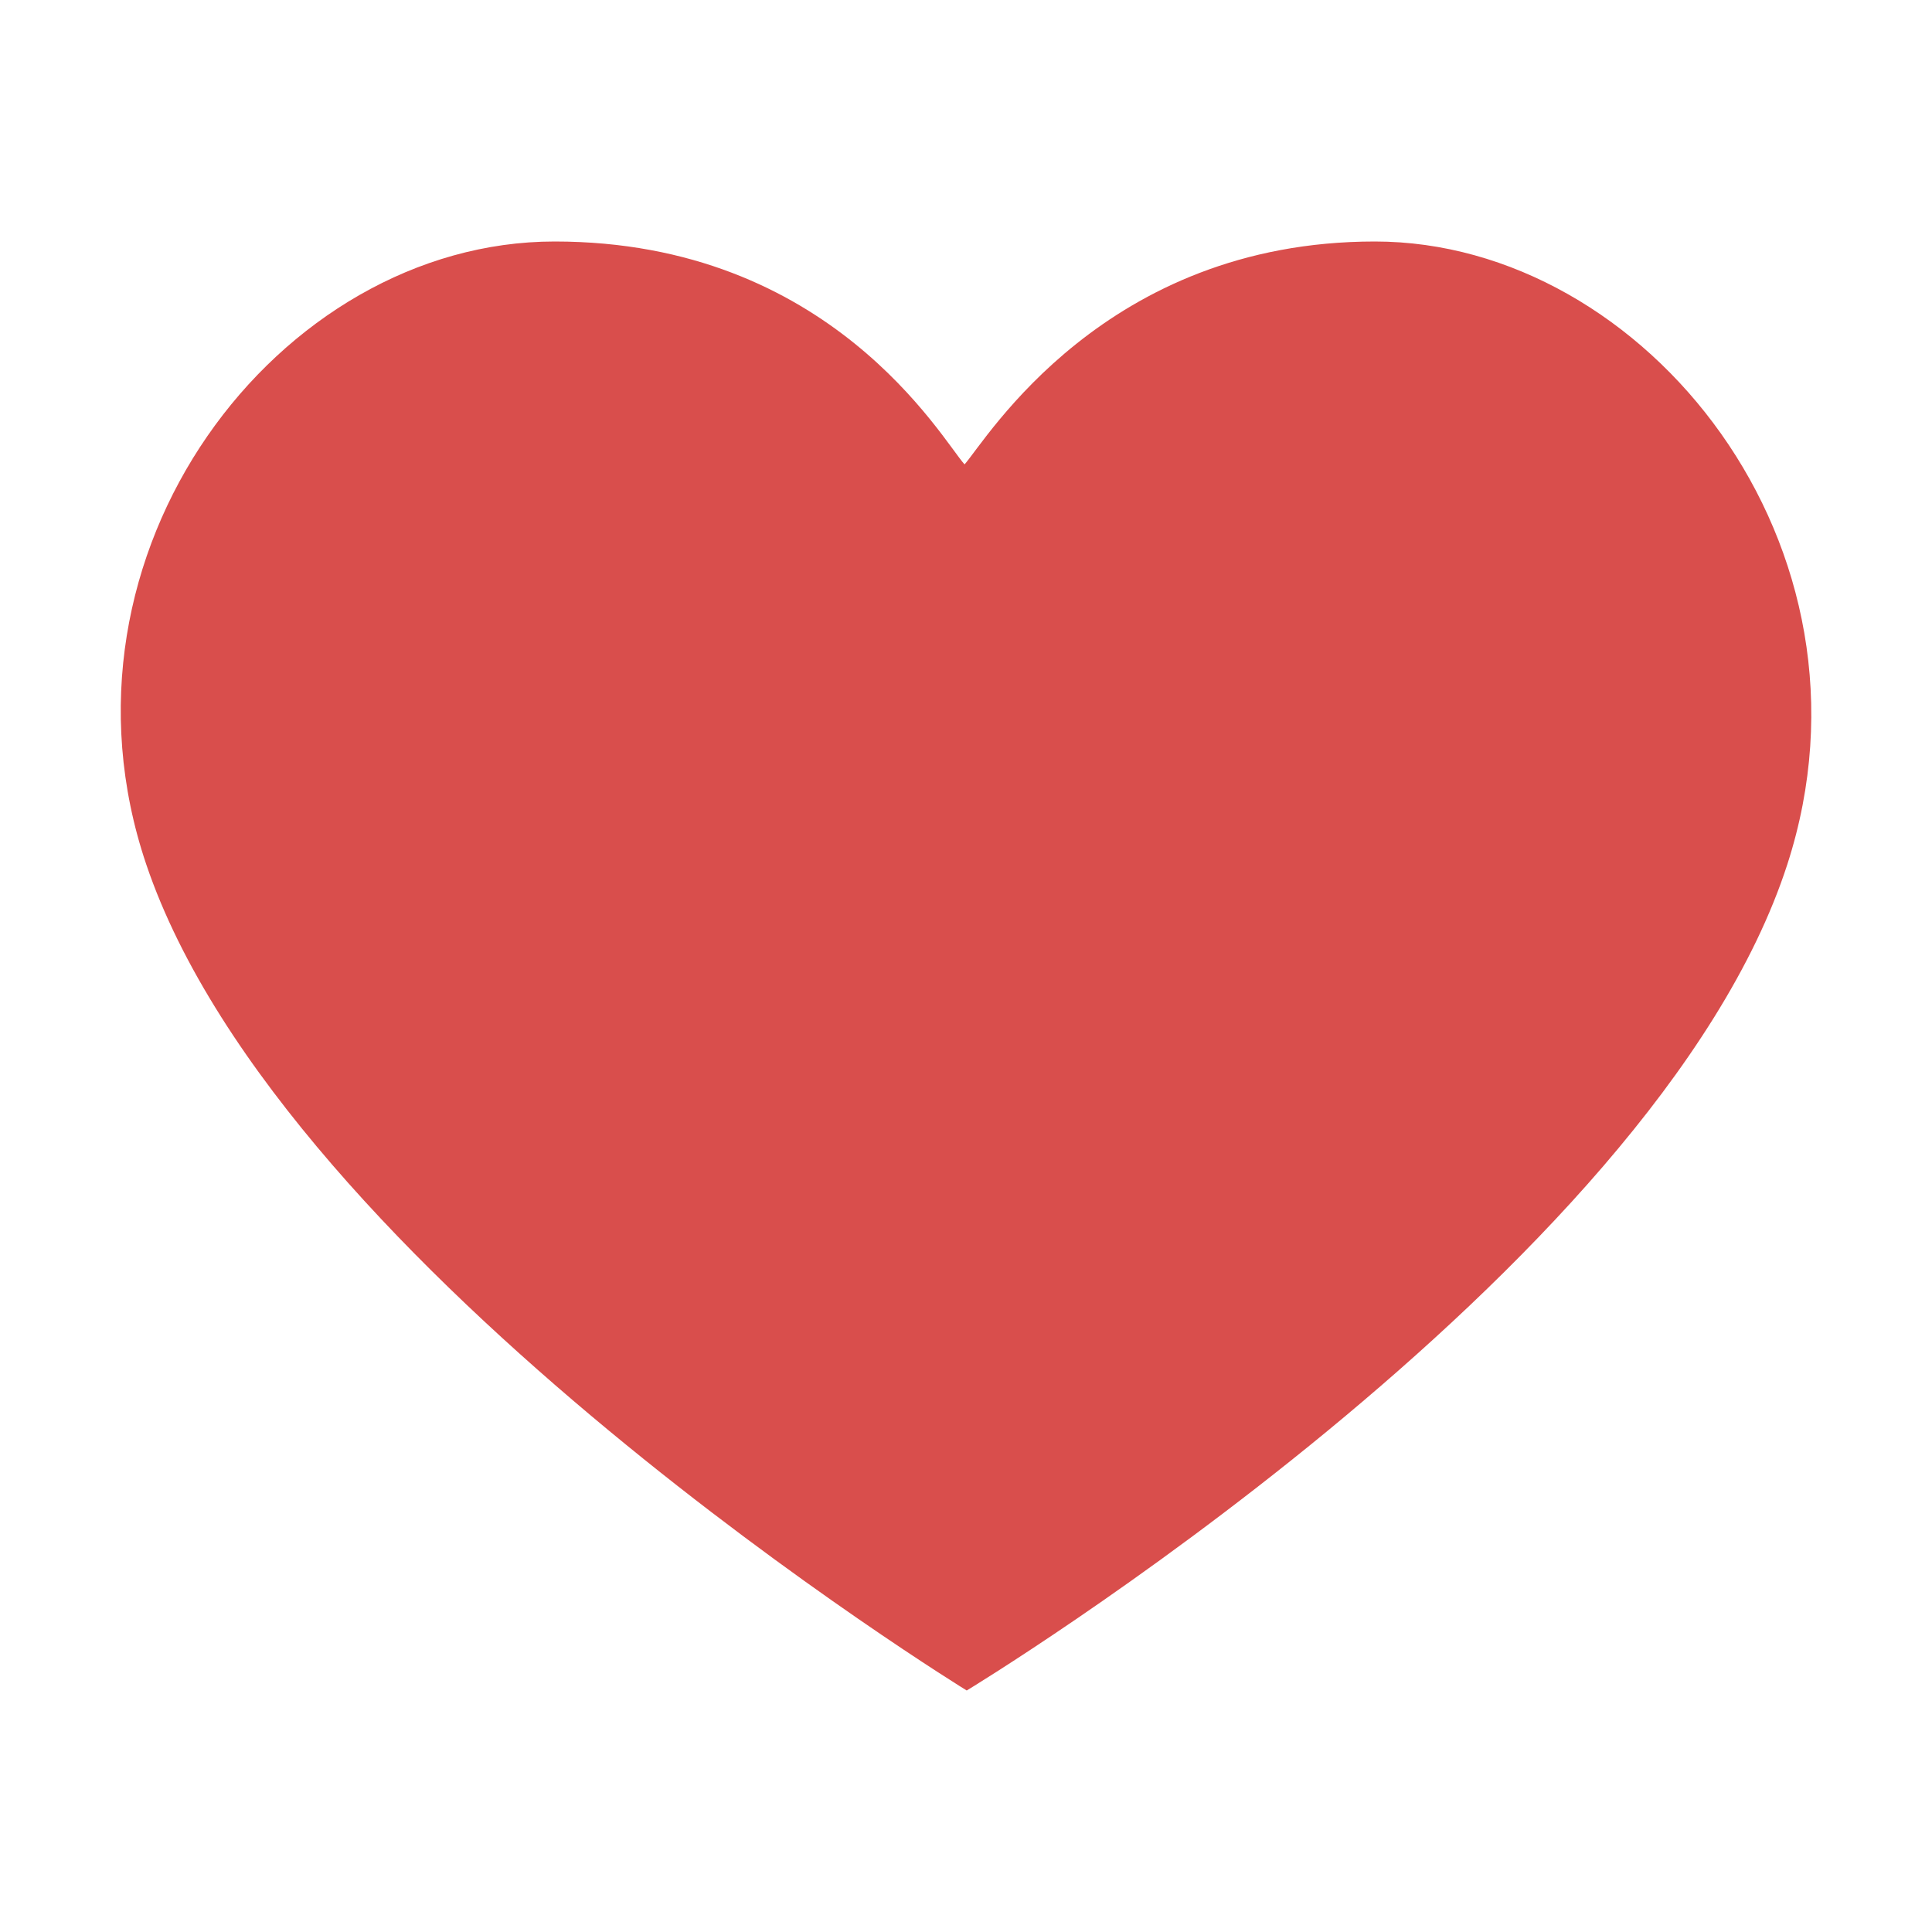
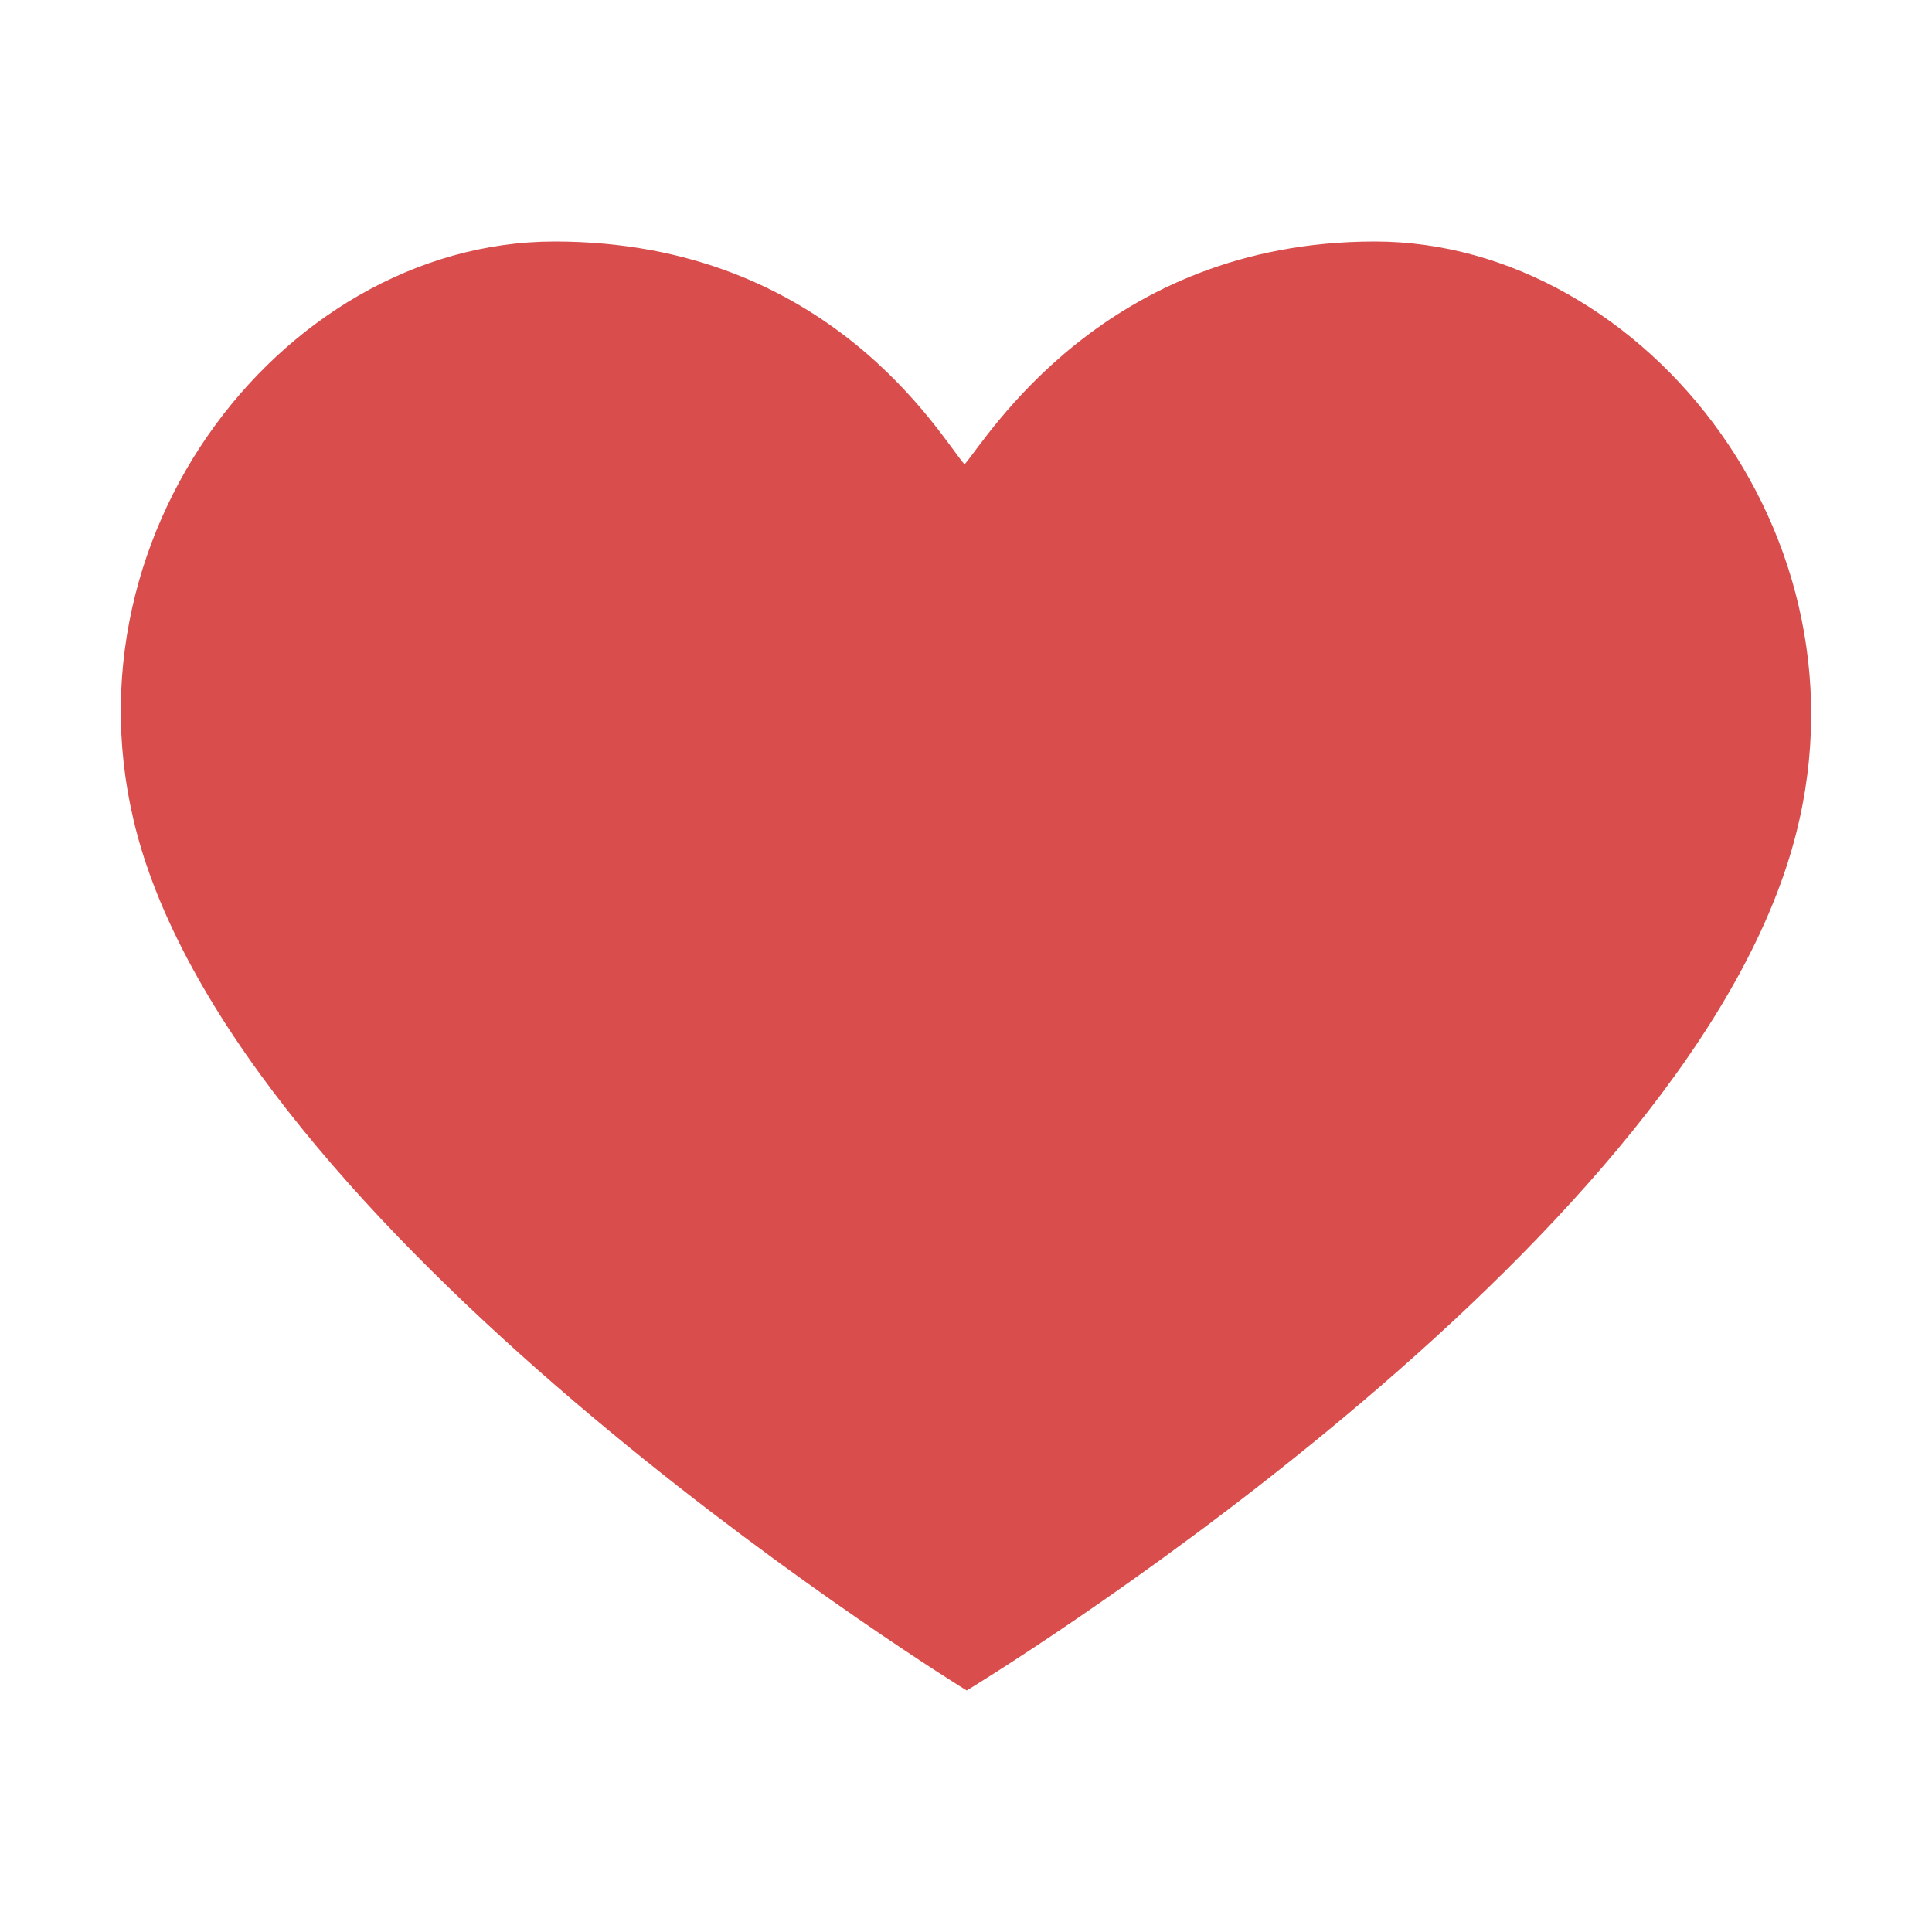
- <svg xmlns="http://www.w3.org/2000/svg" width="16" height="16" viewBox="0 0 16 16" fill="none">
-   <path d="M11.386 2C9.146 2 8.169 3.642 7.988 3.846C7.8 3.637 6.879 2 4.593 2C2.306 2 0.339 4.578 1.211 7.158C2.349 10.525 8.006 14 8.006 14C8.006 14 13.704 10.551 14.802 7.158C15.653 4.527 13.627 2 11.386 2Z" fill="#D94E4C" />
+ <svg xmlns="http://www.w3.org/2000/svg" fill="none" height="16" viewBox="0 0 16 16" width="16">
+   <path d="m11.386 2c-2.24 0-3.218 1.642-3.398 1.846-.188-.209-1.109-1.846-3.395-1.846-2.286 0-4.253 2.578-3.382 5.158 1.138 3.367 6.795 6.842 6.795 6.842s5.698-3.449 6.795-6.842c.851-2.631-1.175-5.158-3.415-5.158z" fill="#d94e4c" />
</svg>
